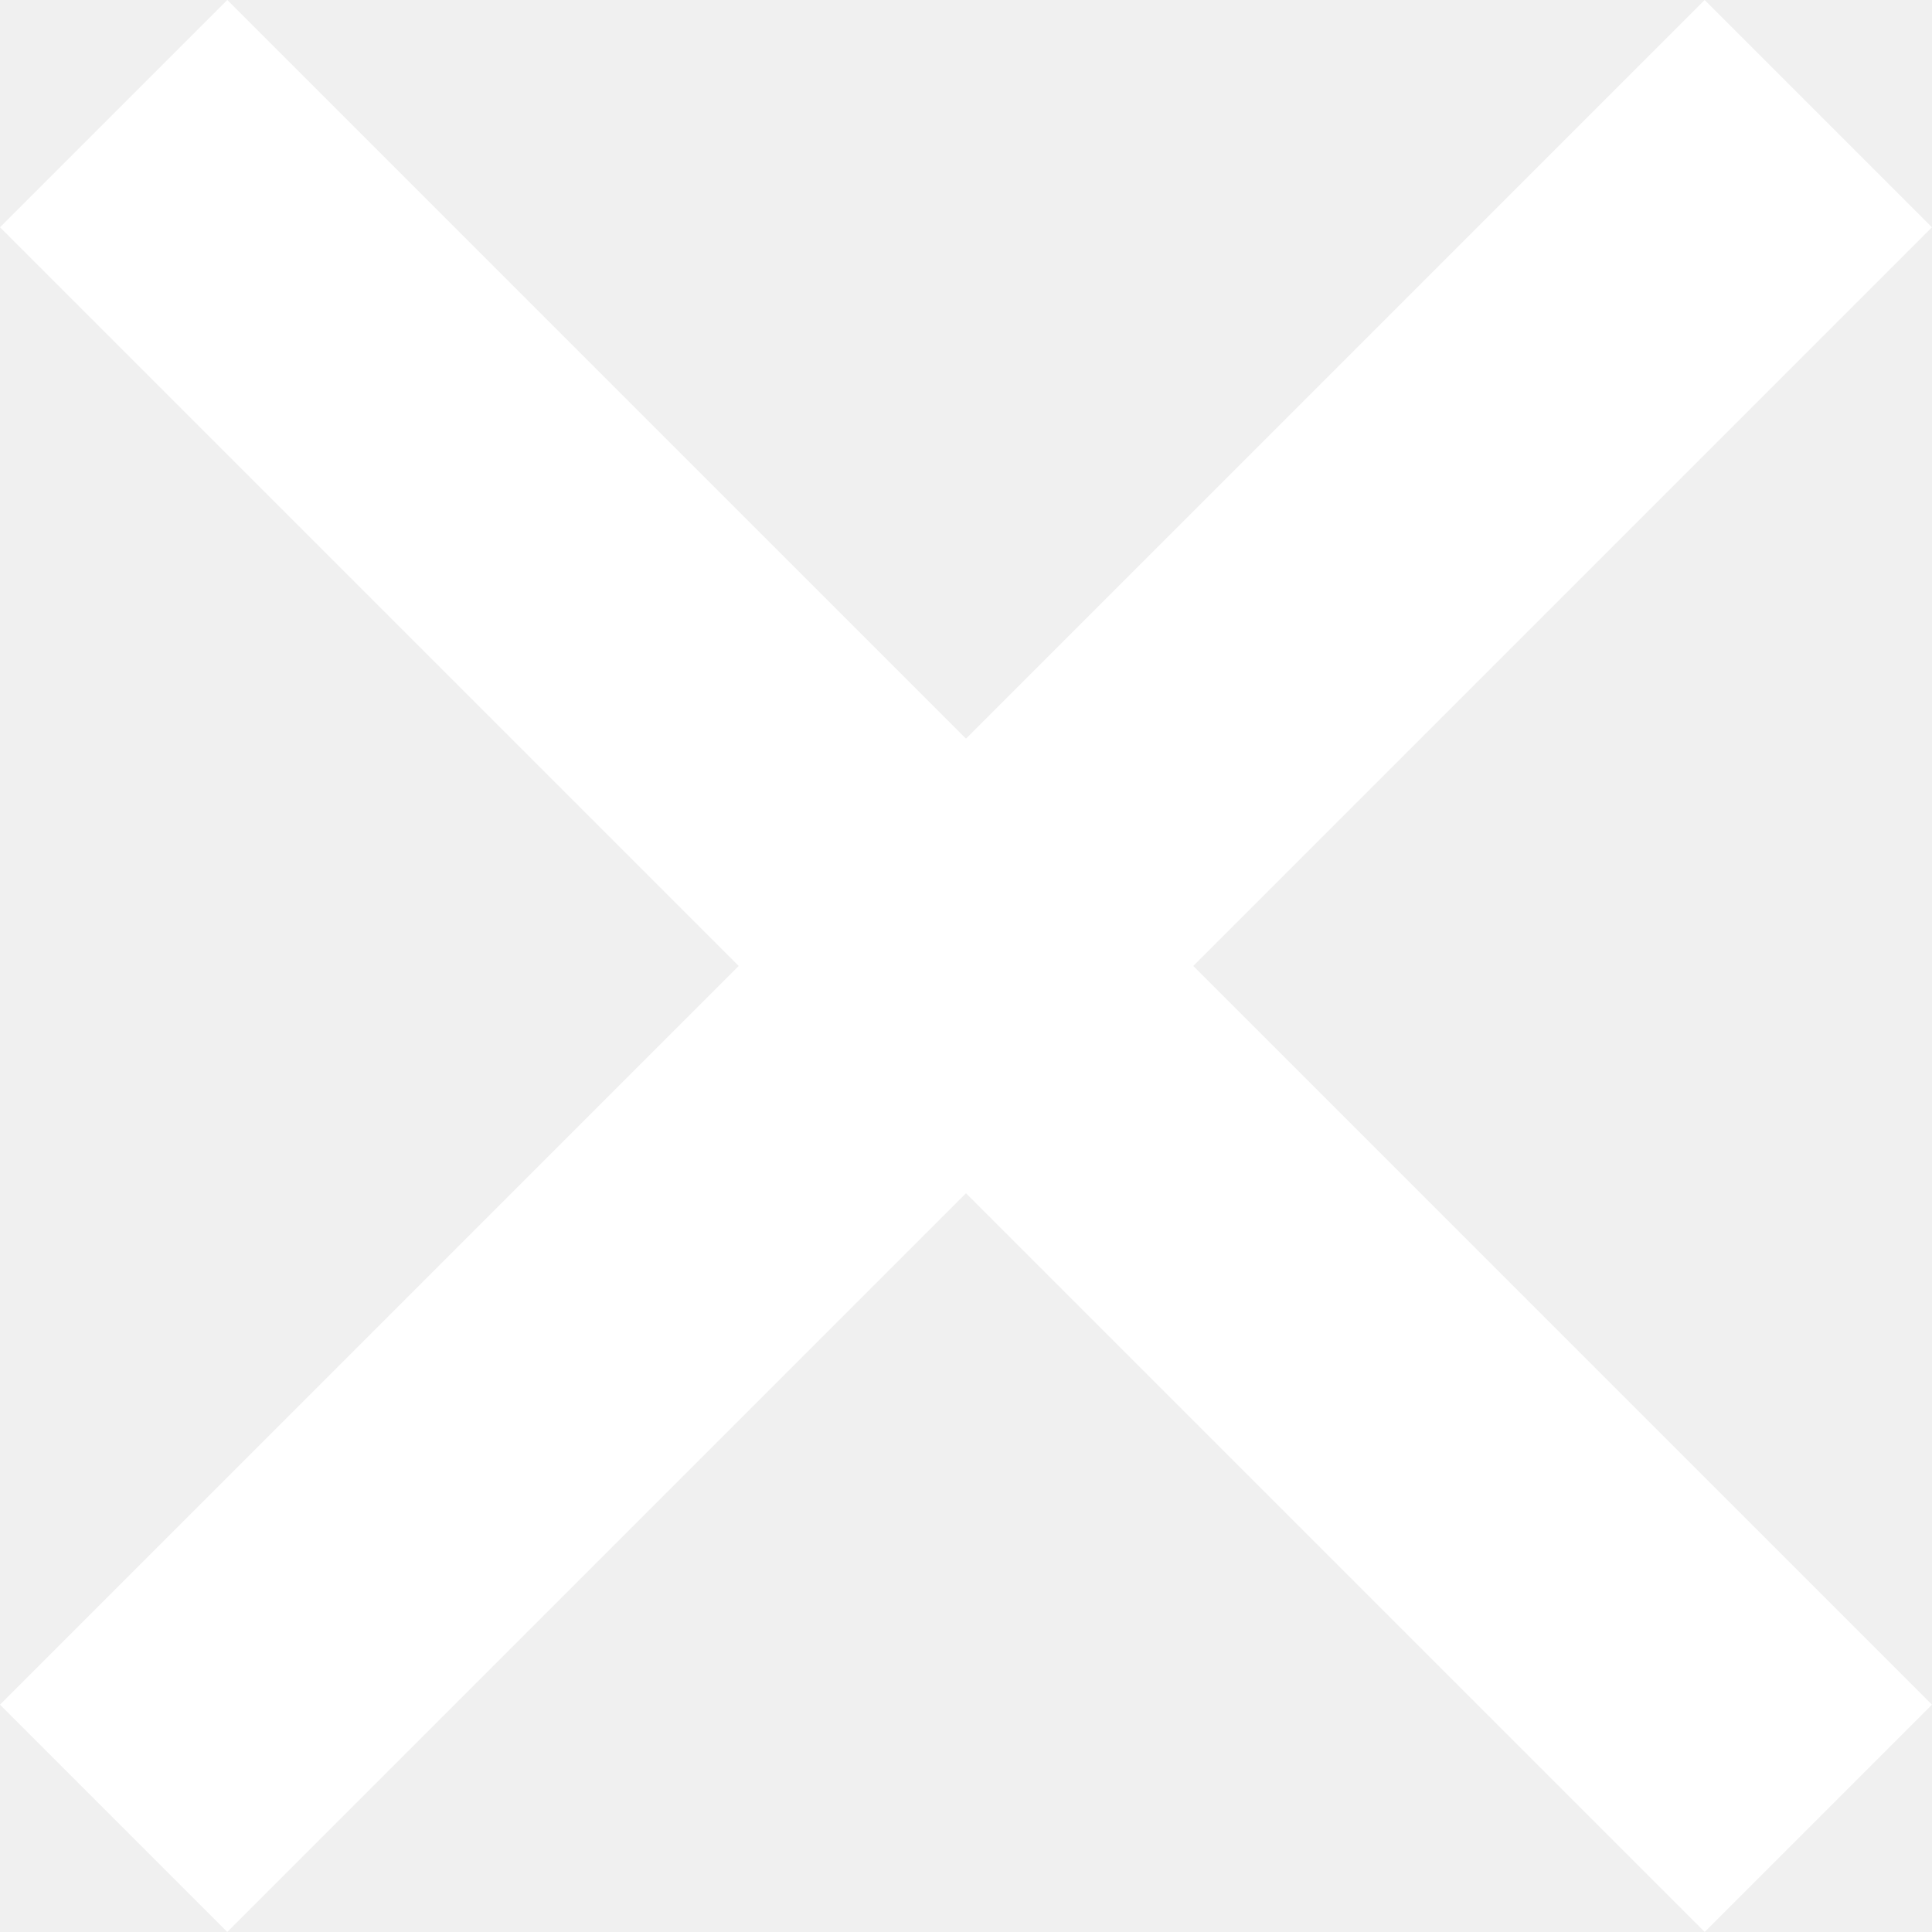
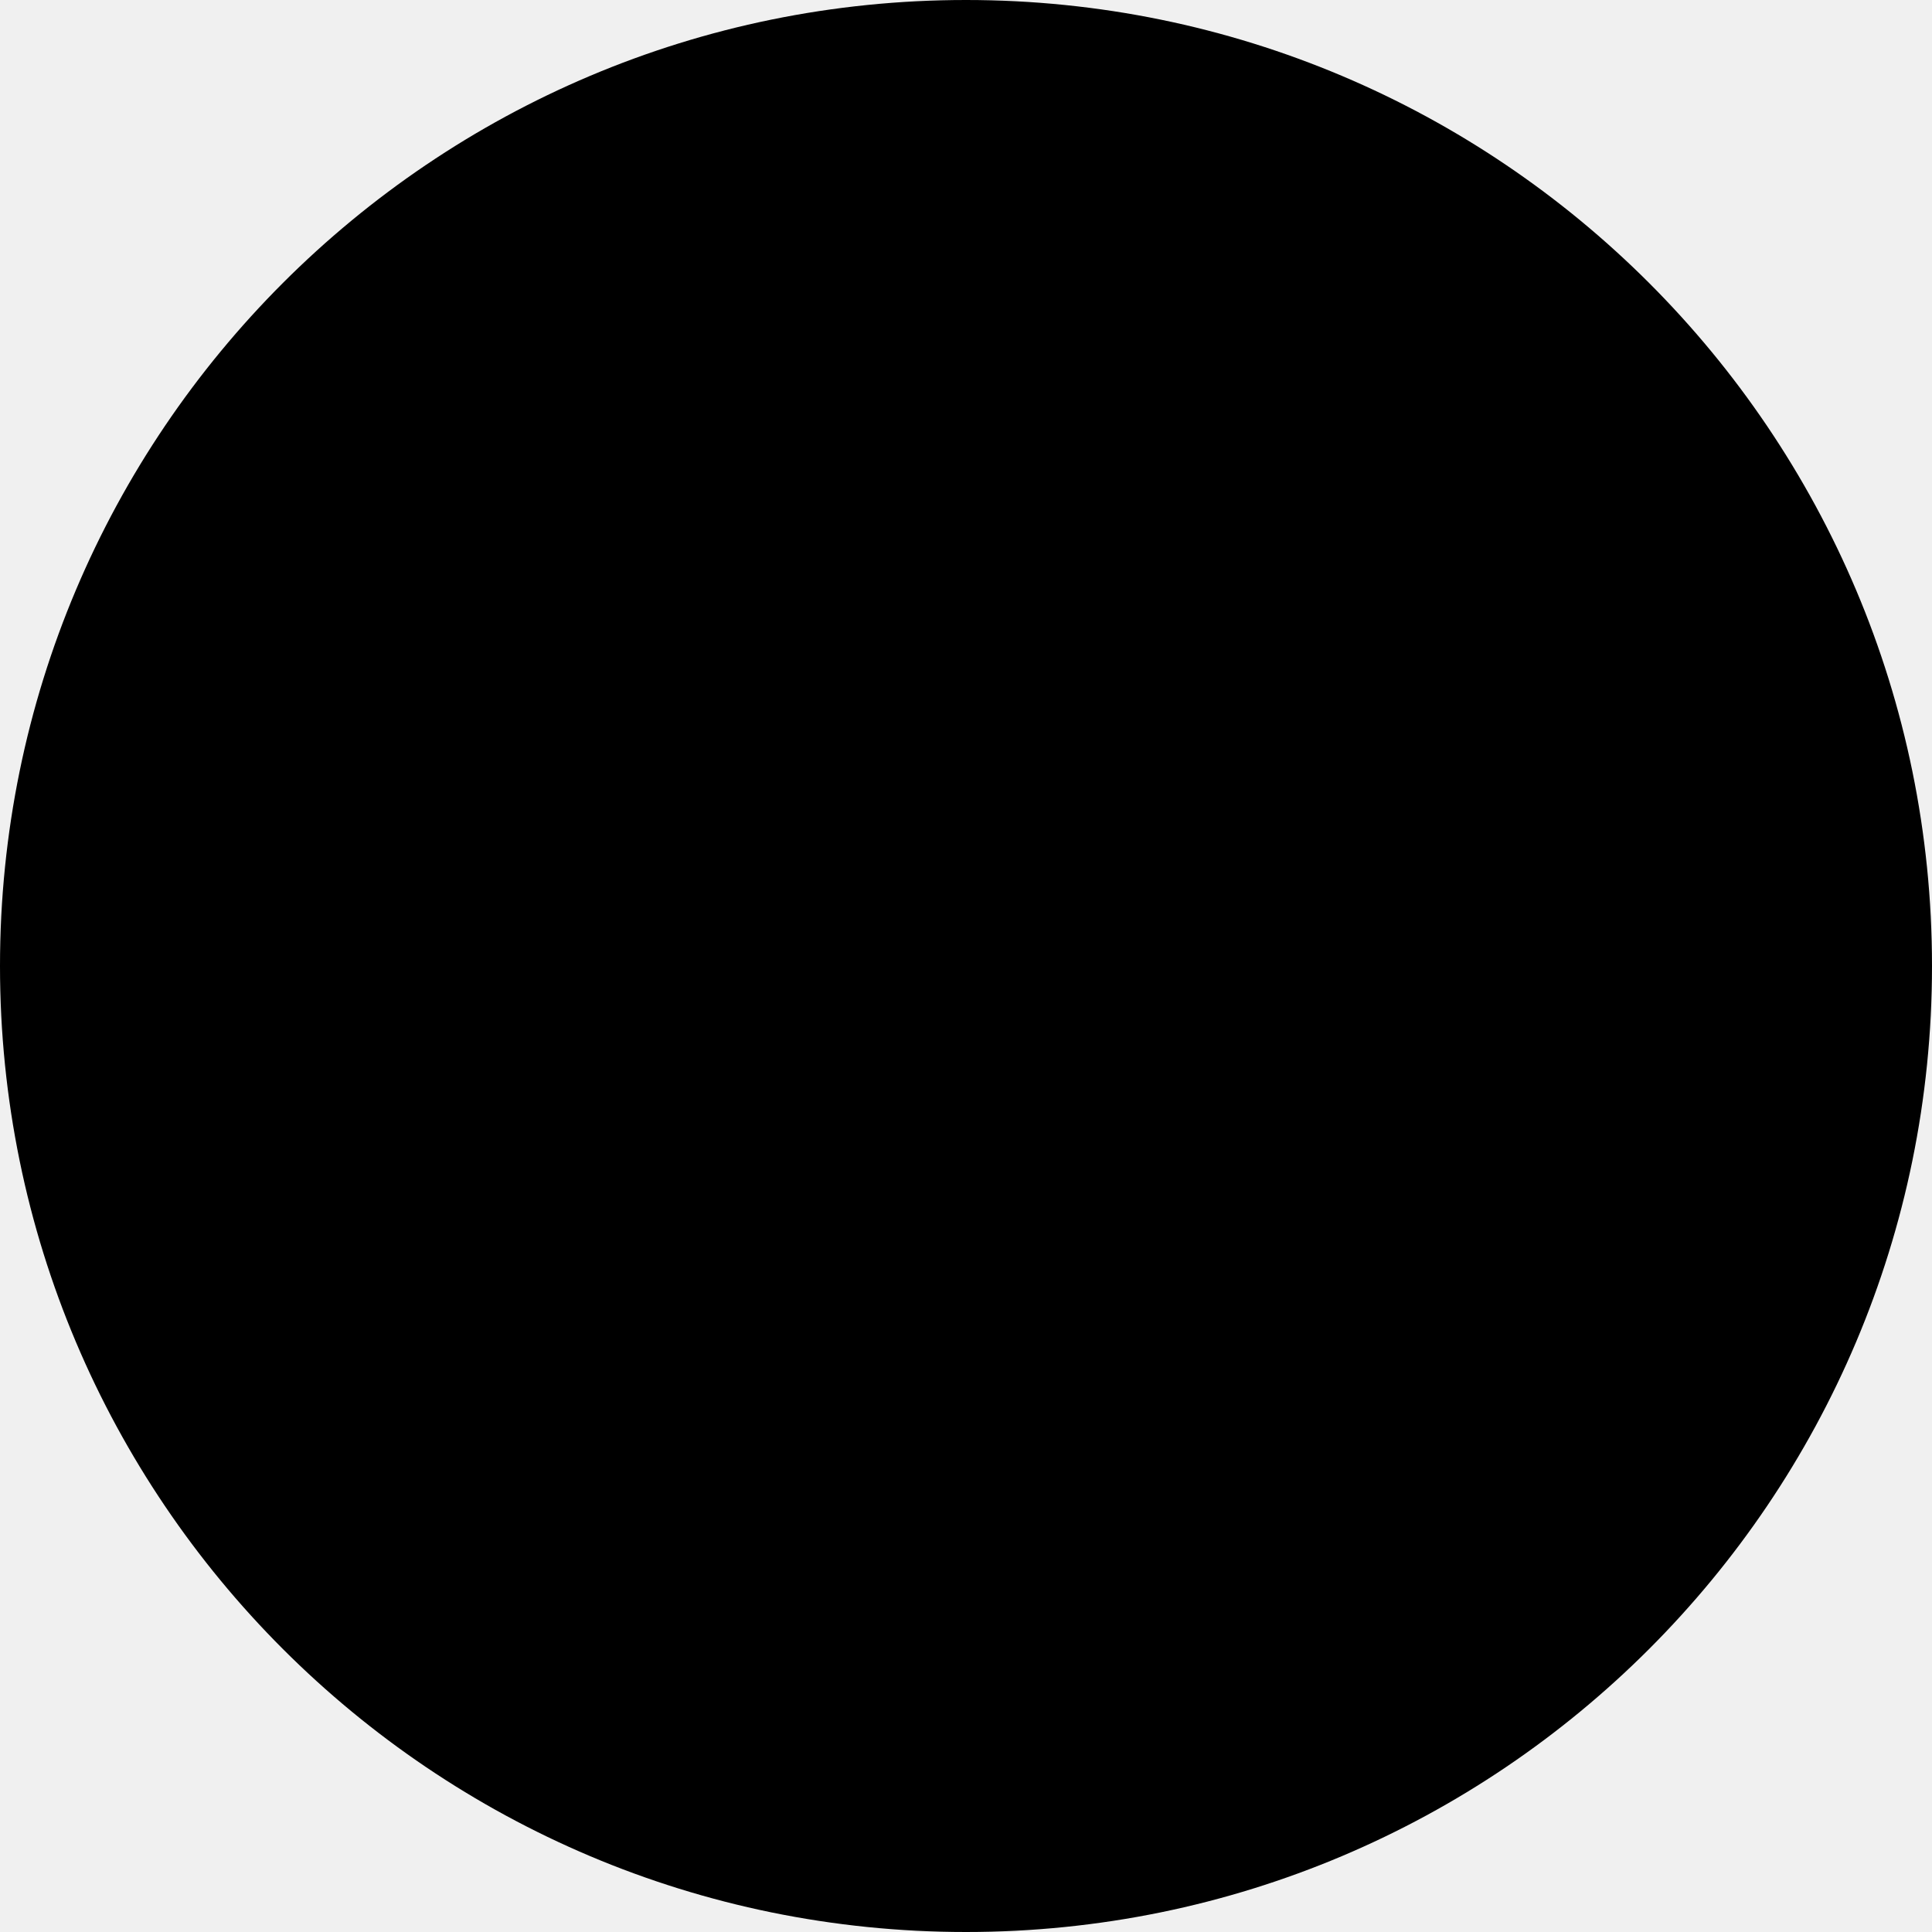
- <svg xmlns="http://www.w3.org/2000/svg" width="24.042" height="24.042" viewBox="0 0 24.042 24.042">
-   <g id="Group_4" data-name="Group 4" transform="translate(-2.979 -2.979)">
-     <rect id="Rectangle_5" data-name="Rectangle 5" width="4" height="30" transform="translate(24.192 2.979) rotate(45)" fill="#fff" />
-     <rect id="Rectangle_6" data-name="Rectangle 6" width="4" height="30" transform="translate(27.021 24.192) rotate(135)" fill="#fff" />
+ <svg xmlns="http://www.w3.org/2000/svg" width="12" height="12" viewBox="0 0 12 12">
+   <defs>
+     <clipPath id="clip-Artboard_1">
+       <rect width="12" height="12" />
+     </clipPath>
+   </defs>
+   <g id="Artboard_1" data-name="Artboard – 1" clip-path="url(#clip-Artboard_1)">
+     <circle id="Ellipse_1" data-name="Ellipse 1" cx="6" cy="6" r="6" />
  </g>
</svg>
